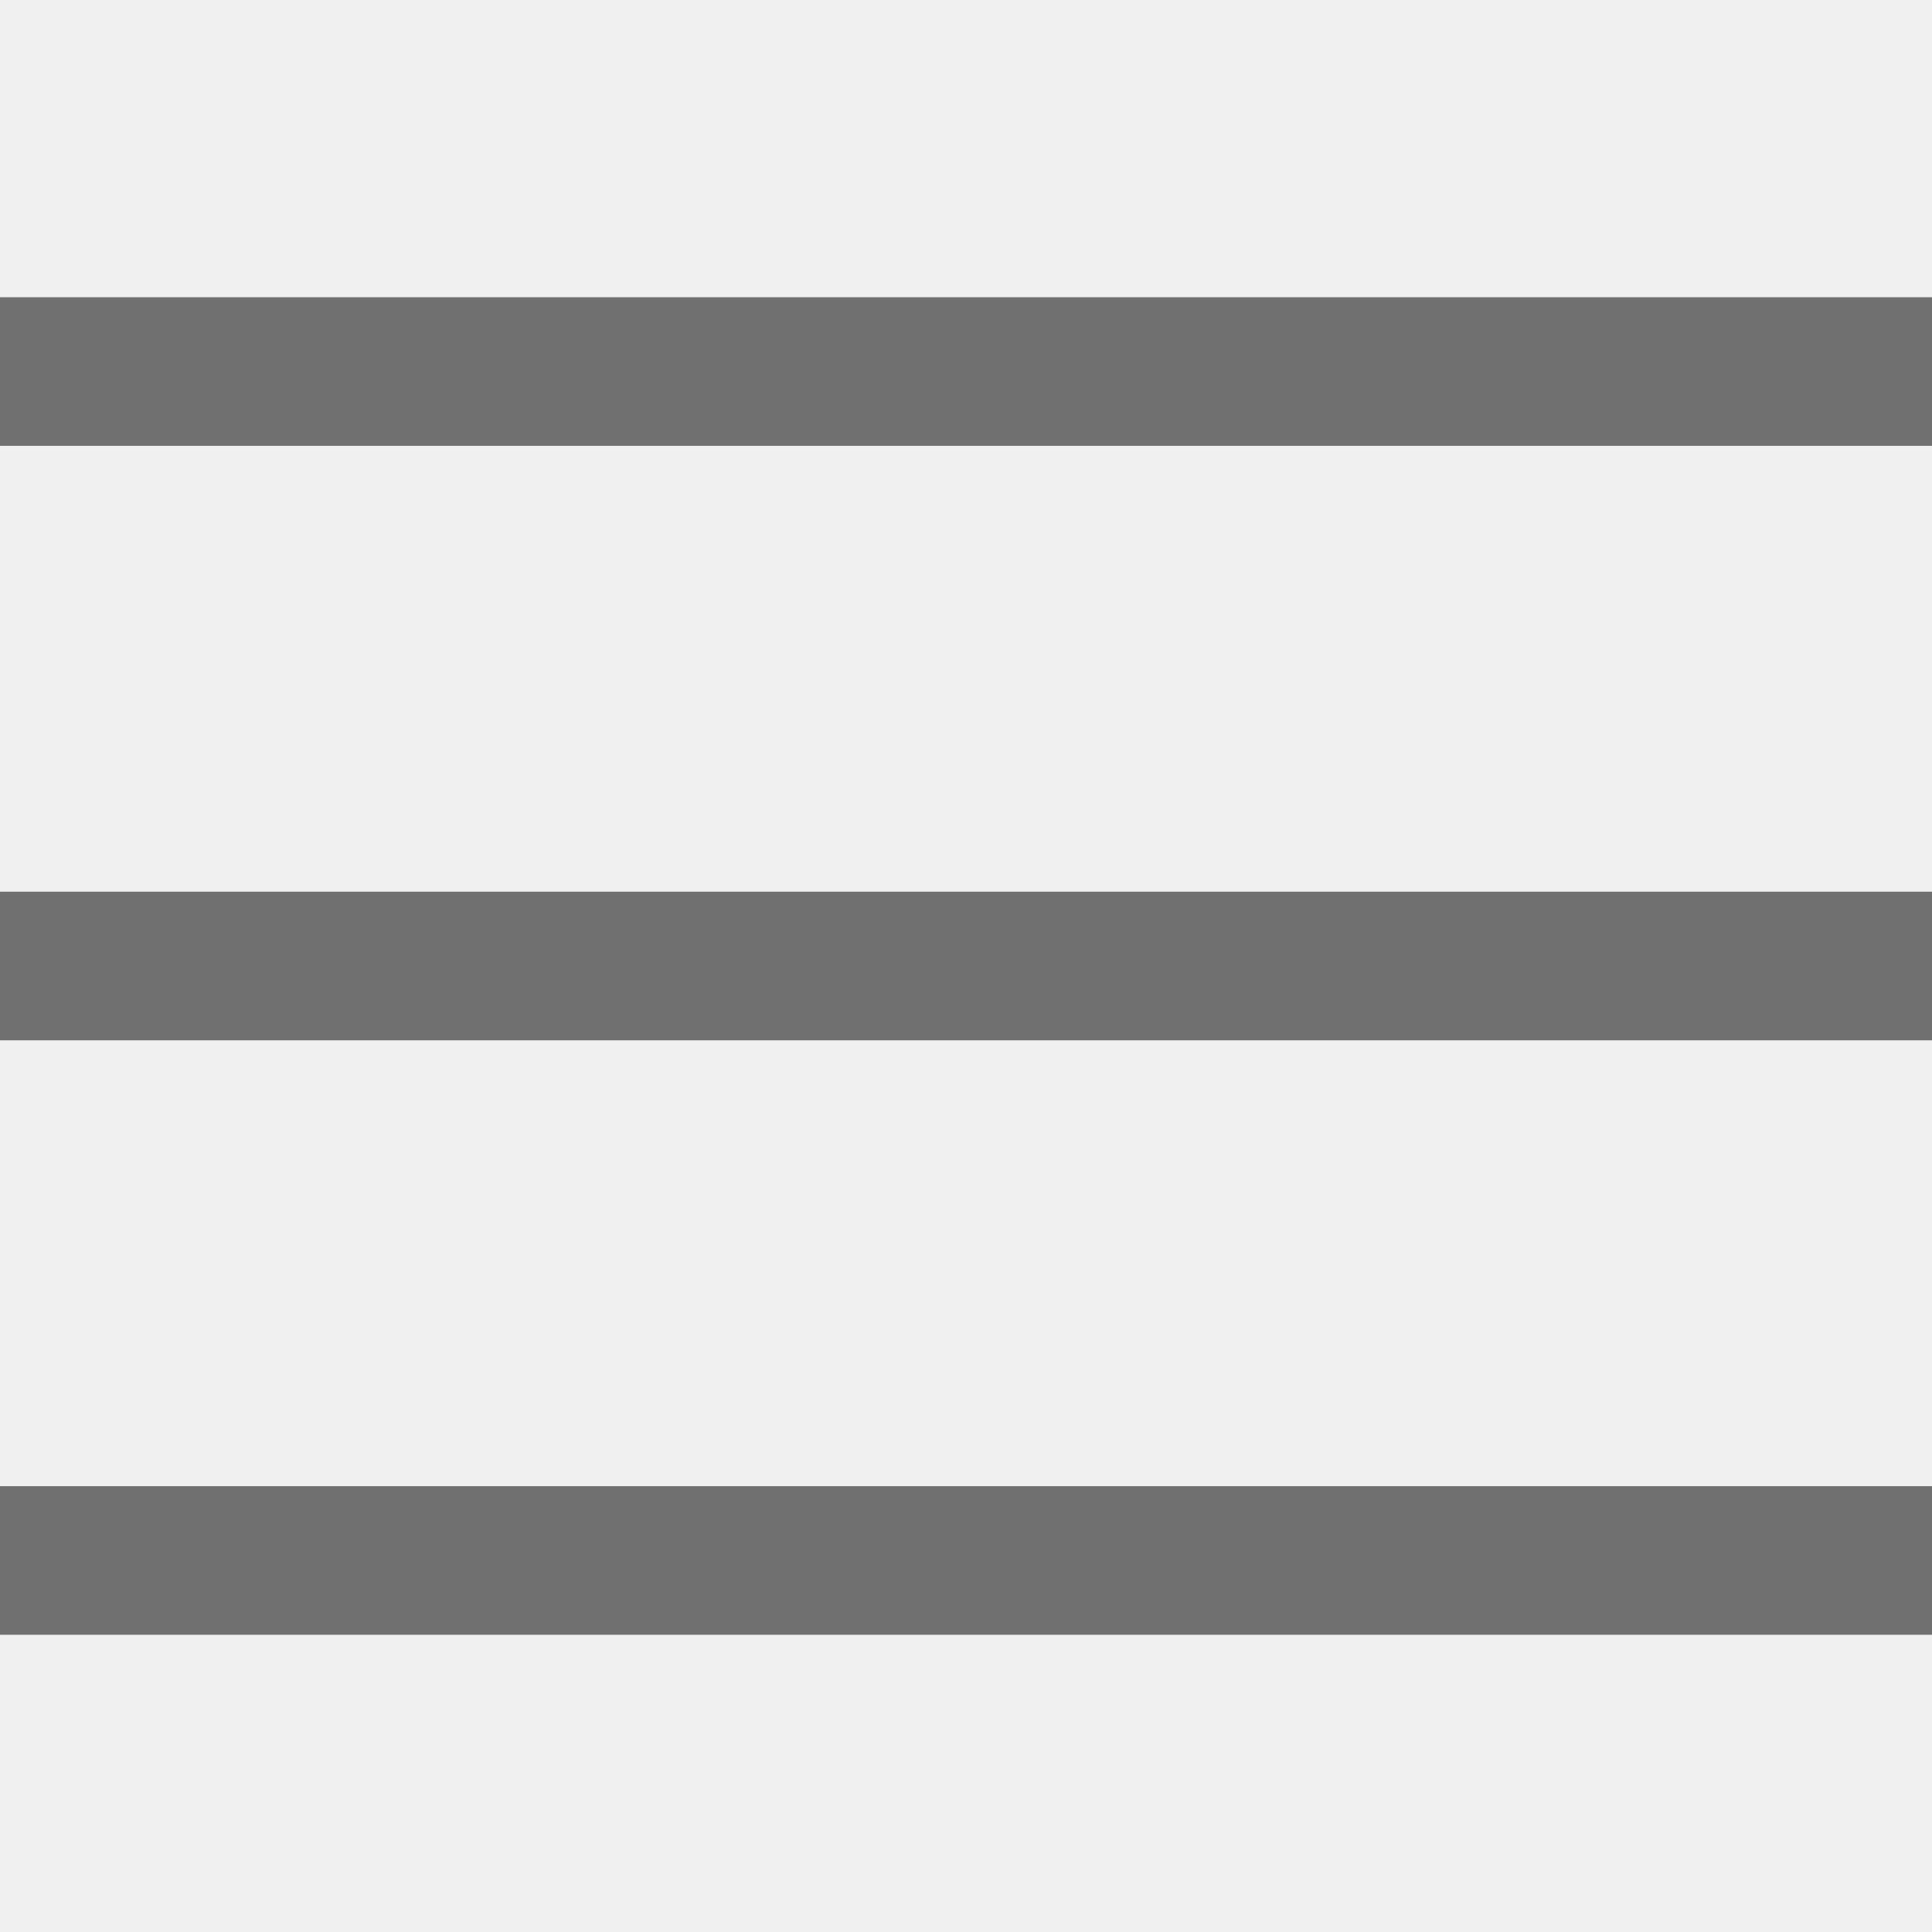
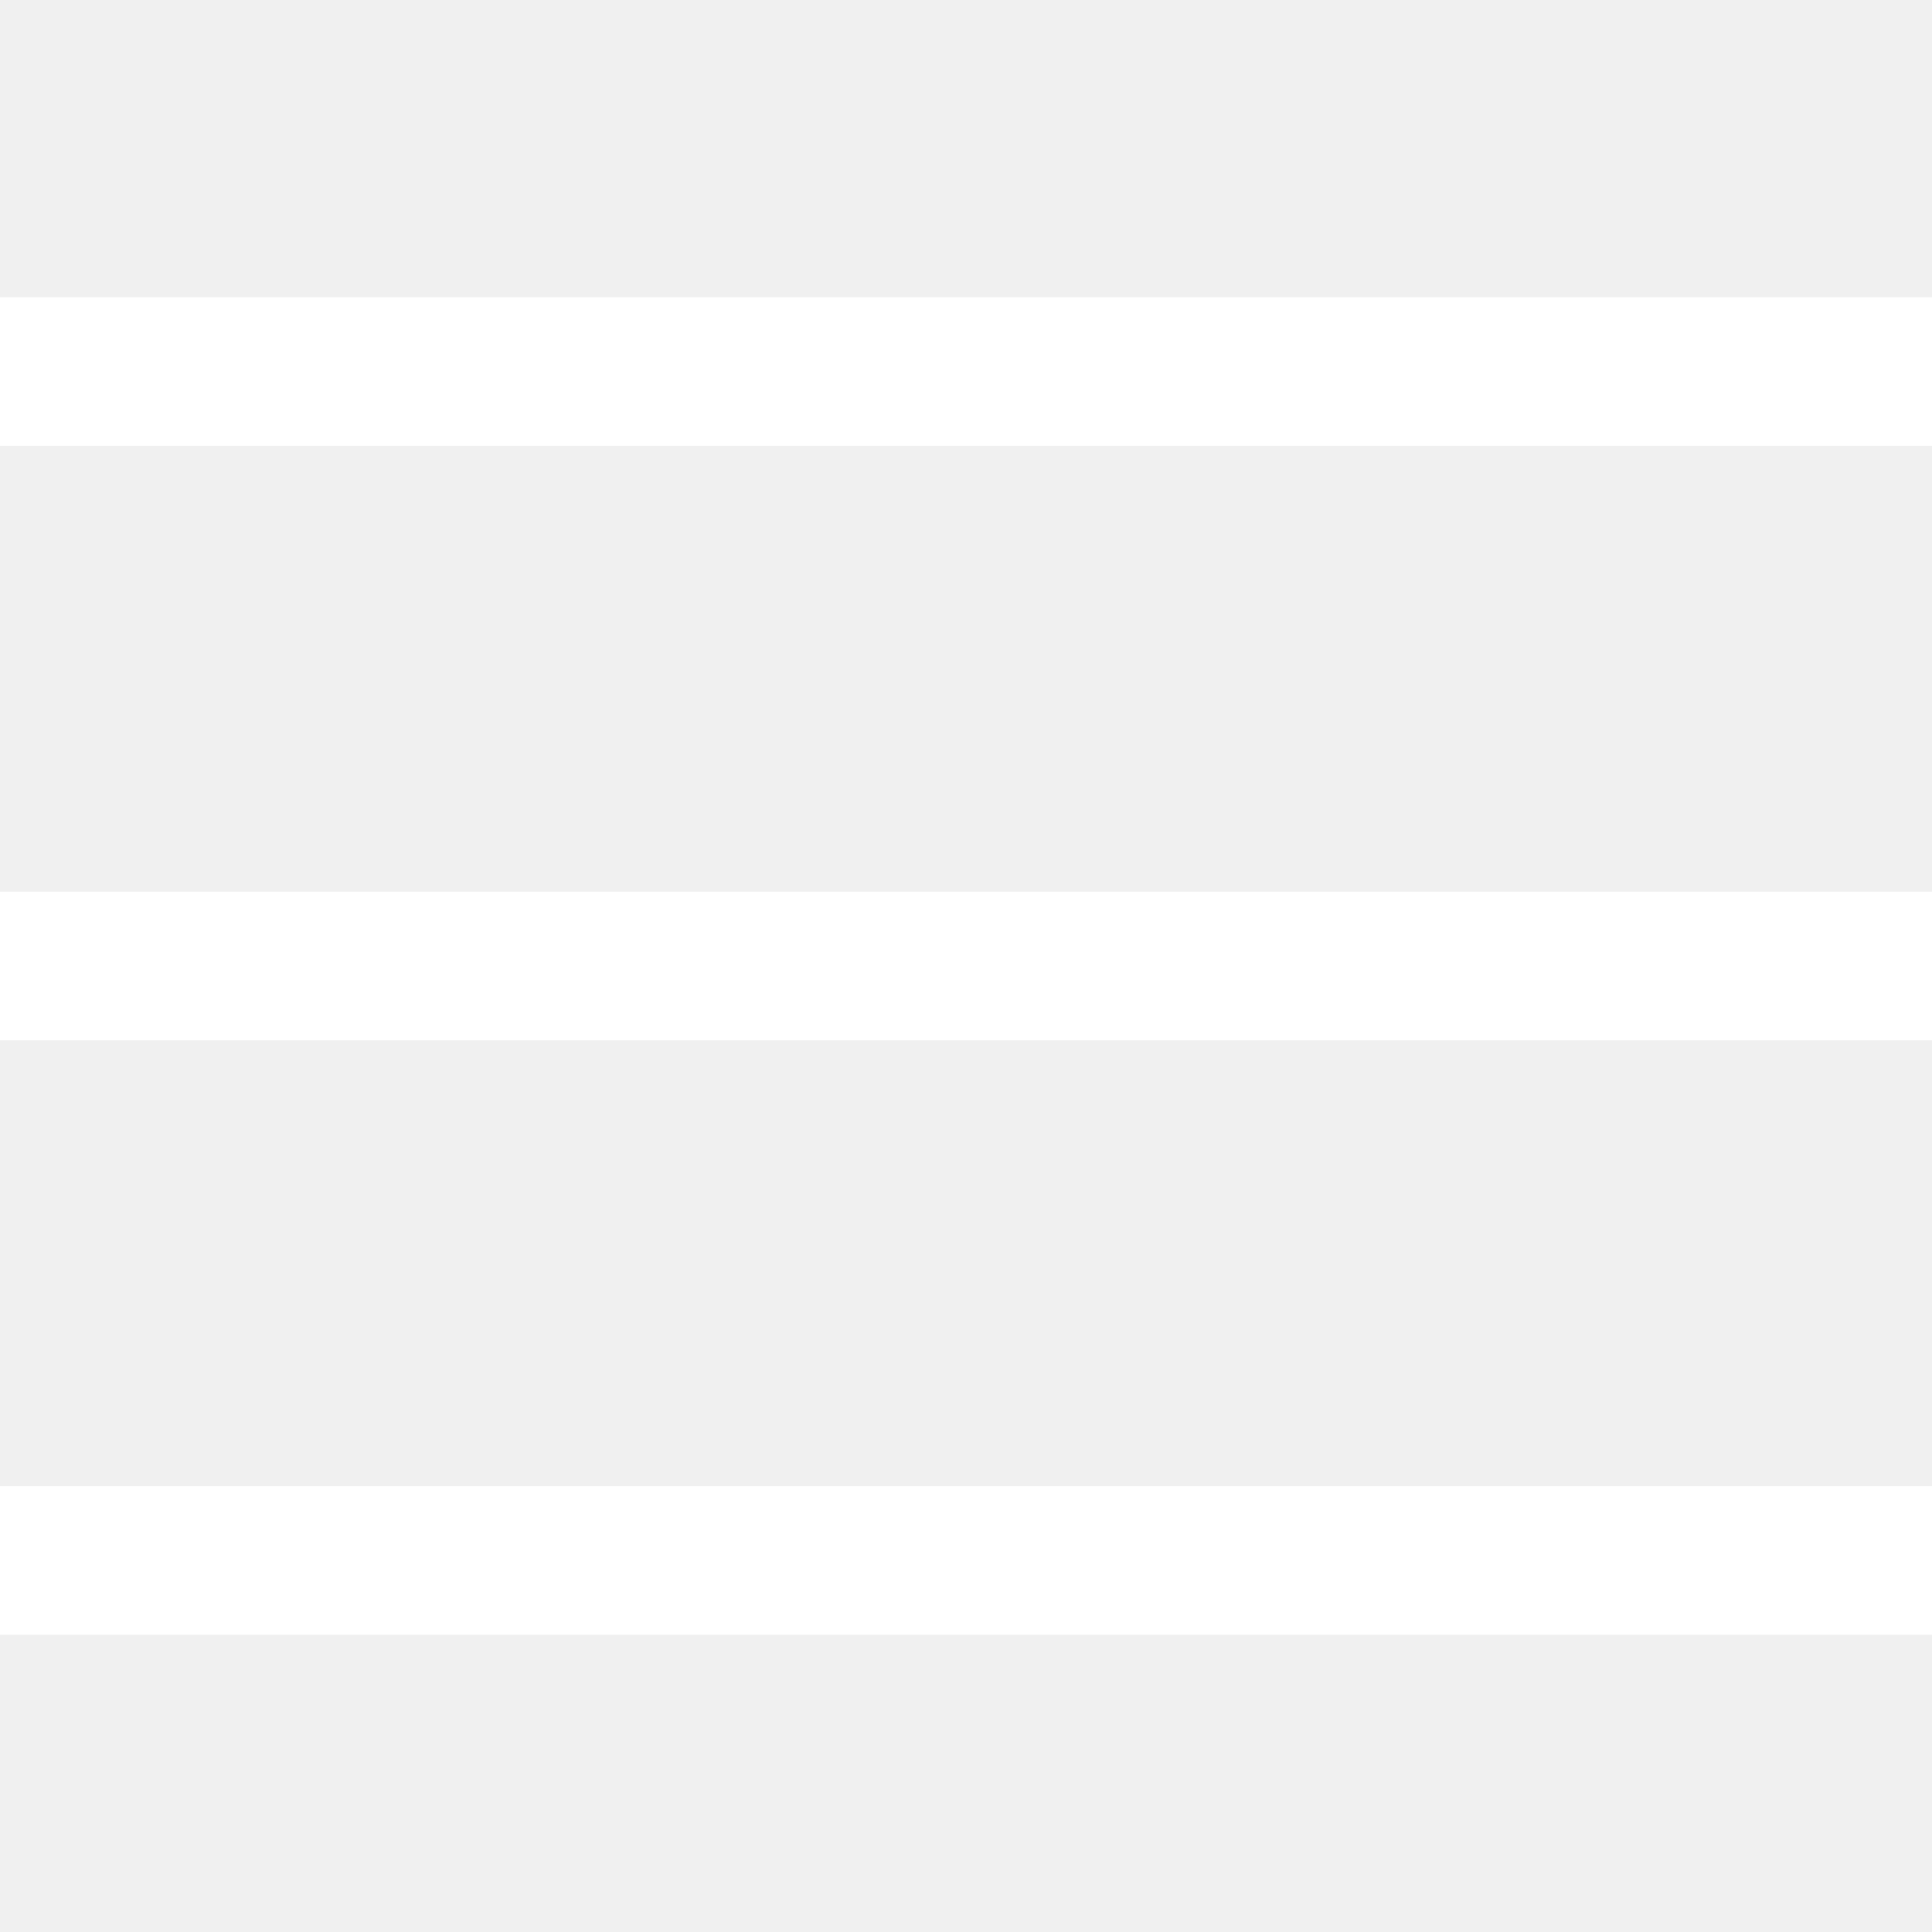
- <svg xmlns="http://www.w3.org/2000/svg" viewBox="0 0 26 26" version="1.1" fill="#707070" width="26px" height="26px">
-   <g id="surface1" fill="#707070">
-     <path style=" " d="M 0 4 L 0 6 L 26 6 L 26 4 Z M 0 12 L 0 14 L 26 14 L 26 12 Z M 0 20 L 0 22 L 26 22 L 26 20 Z " fill="#707070" />
+ <svg xmlns="http://www.w3.org/2000/svg" viewBox="0 0 26 26" version="1.1" fill="#ffffff" width="26px" height="26px">
+   <g id="surface1" fill="#ffffff">
+     <path style=" " d="M 0 4 L 0 6 L 26 6 L 26 4 Z M 0 12 L 0 14 L 26 14 L 26 12 Z M 0 20 L 0 22 L 26 22 L 26 20 Z " fill="#ffffff" />
  </g>
</svg>
